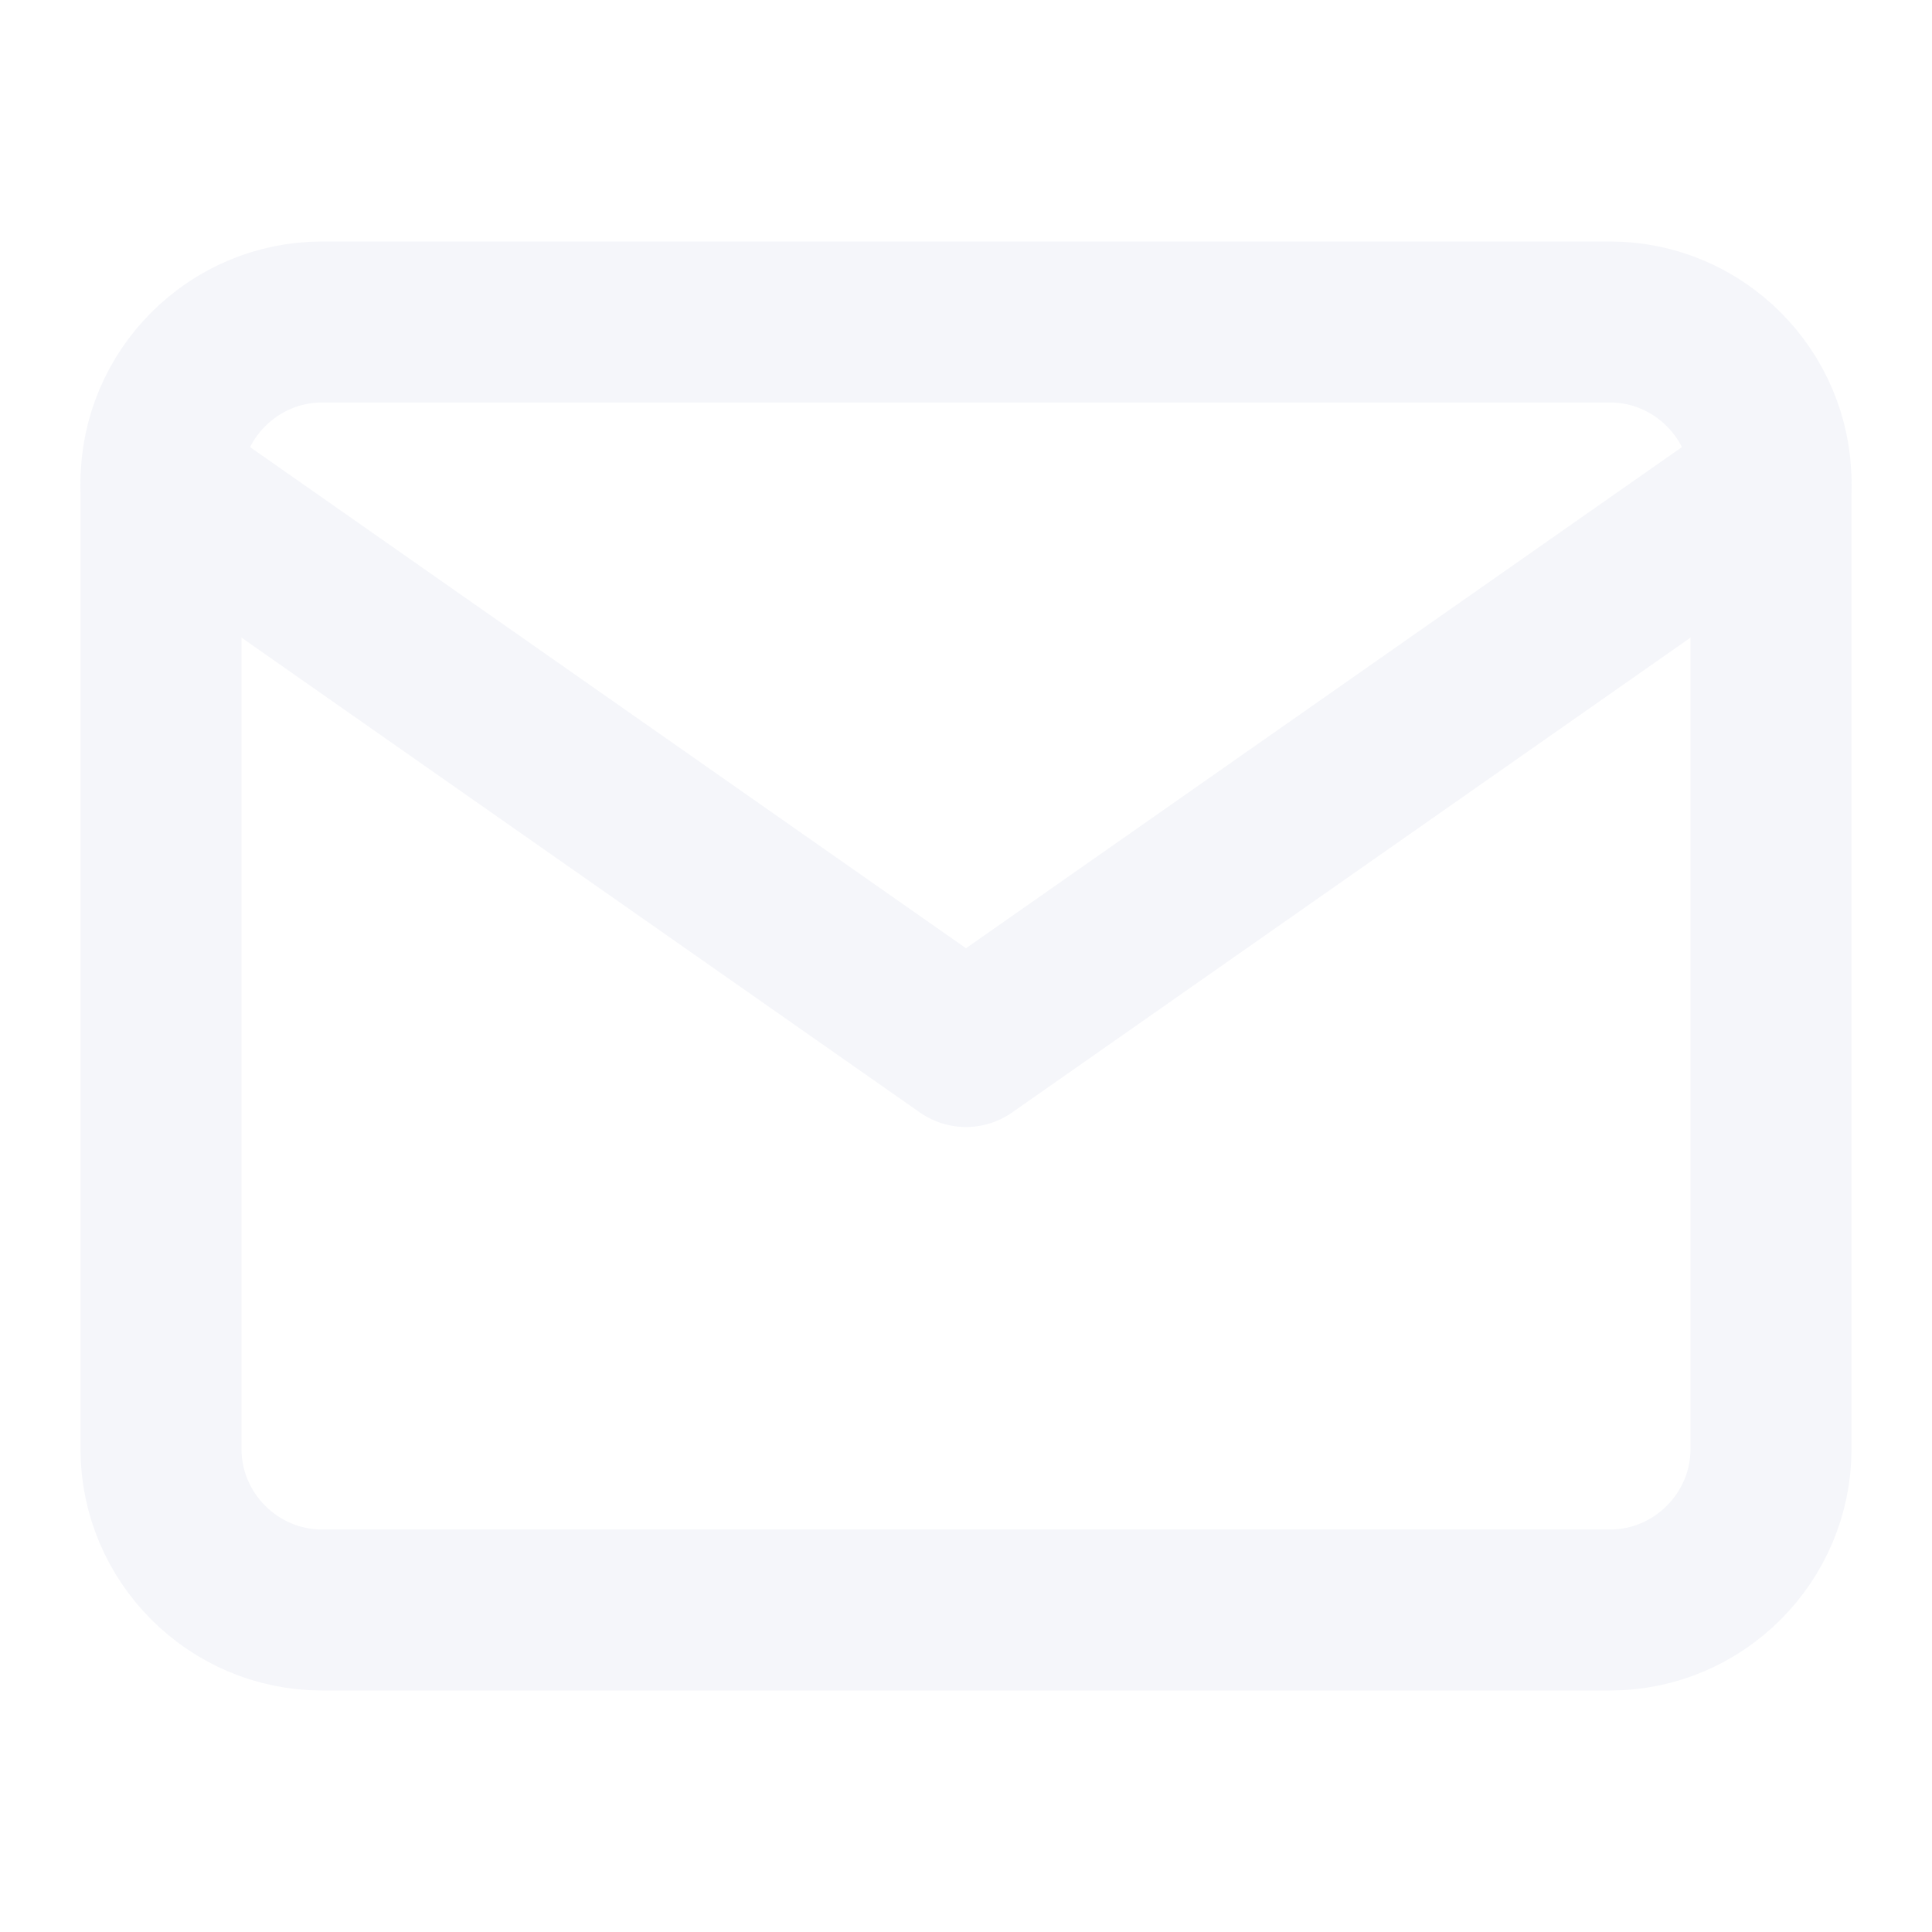
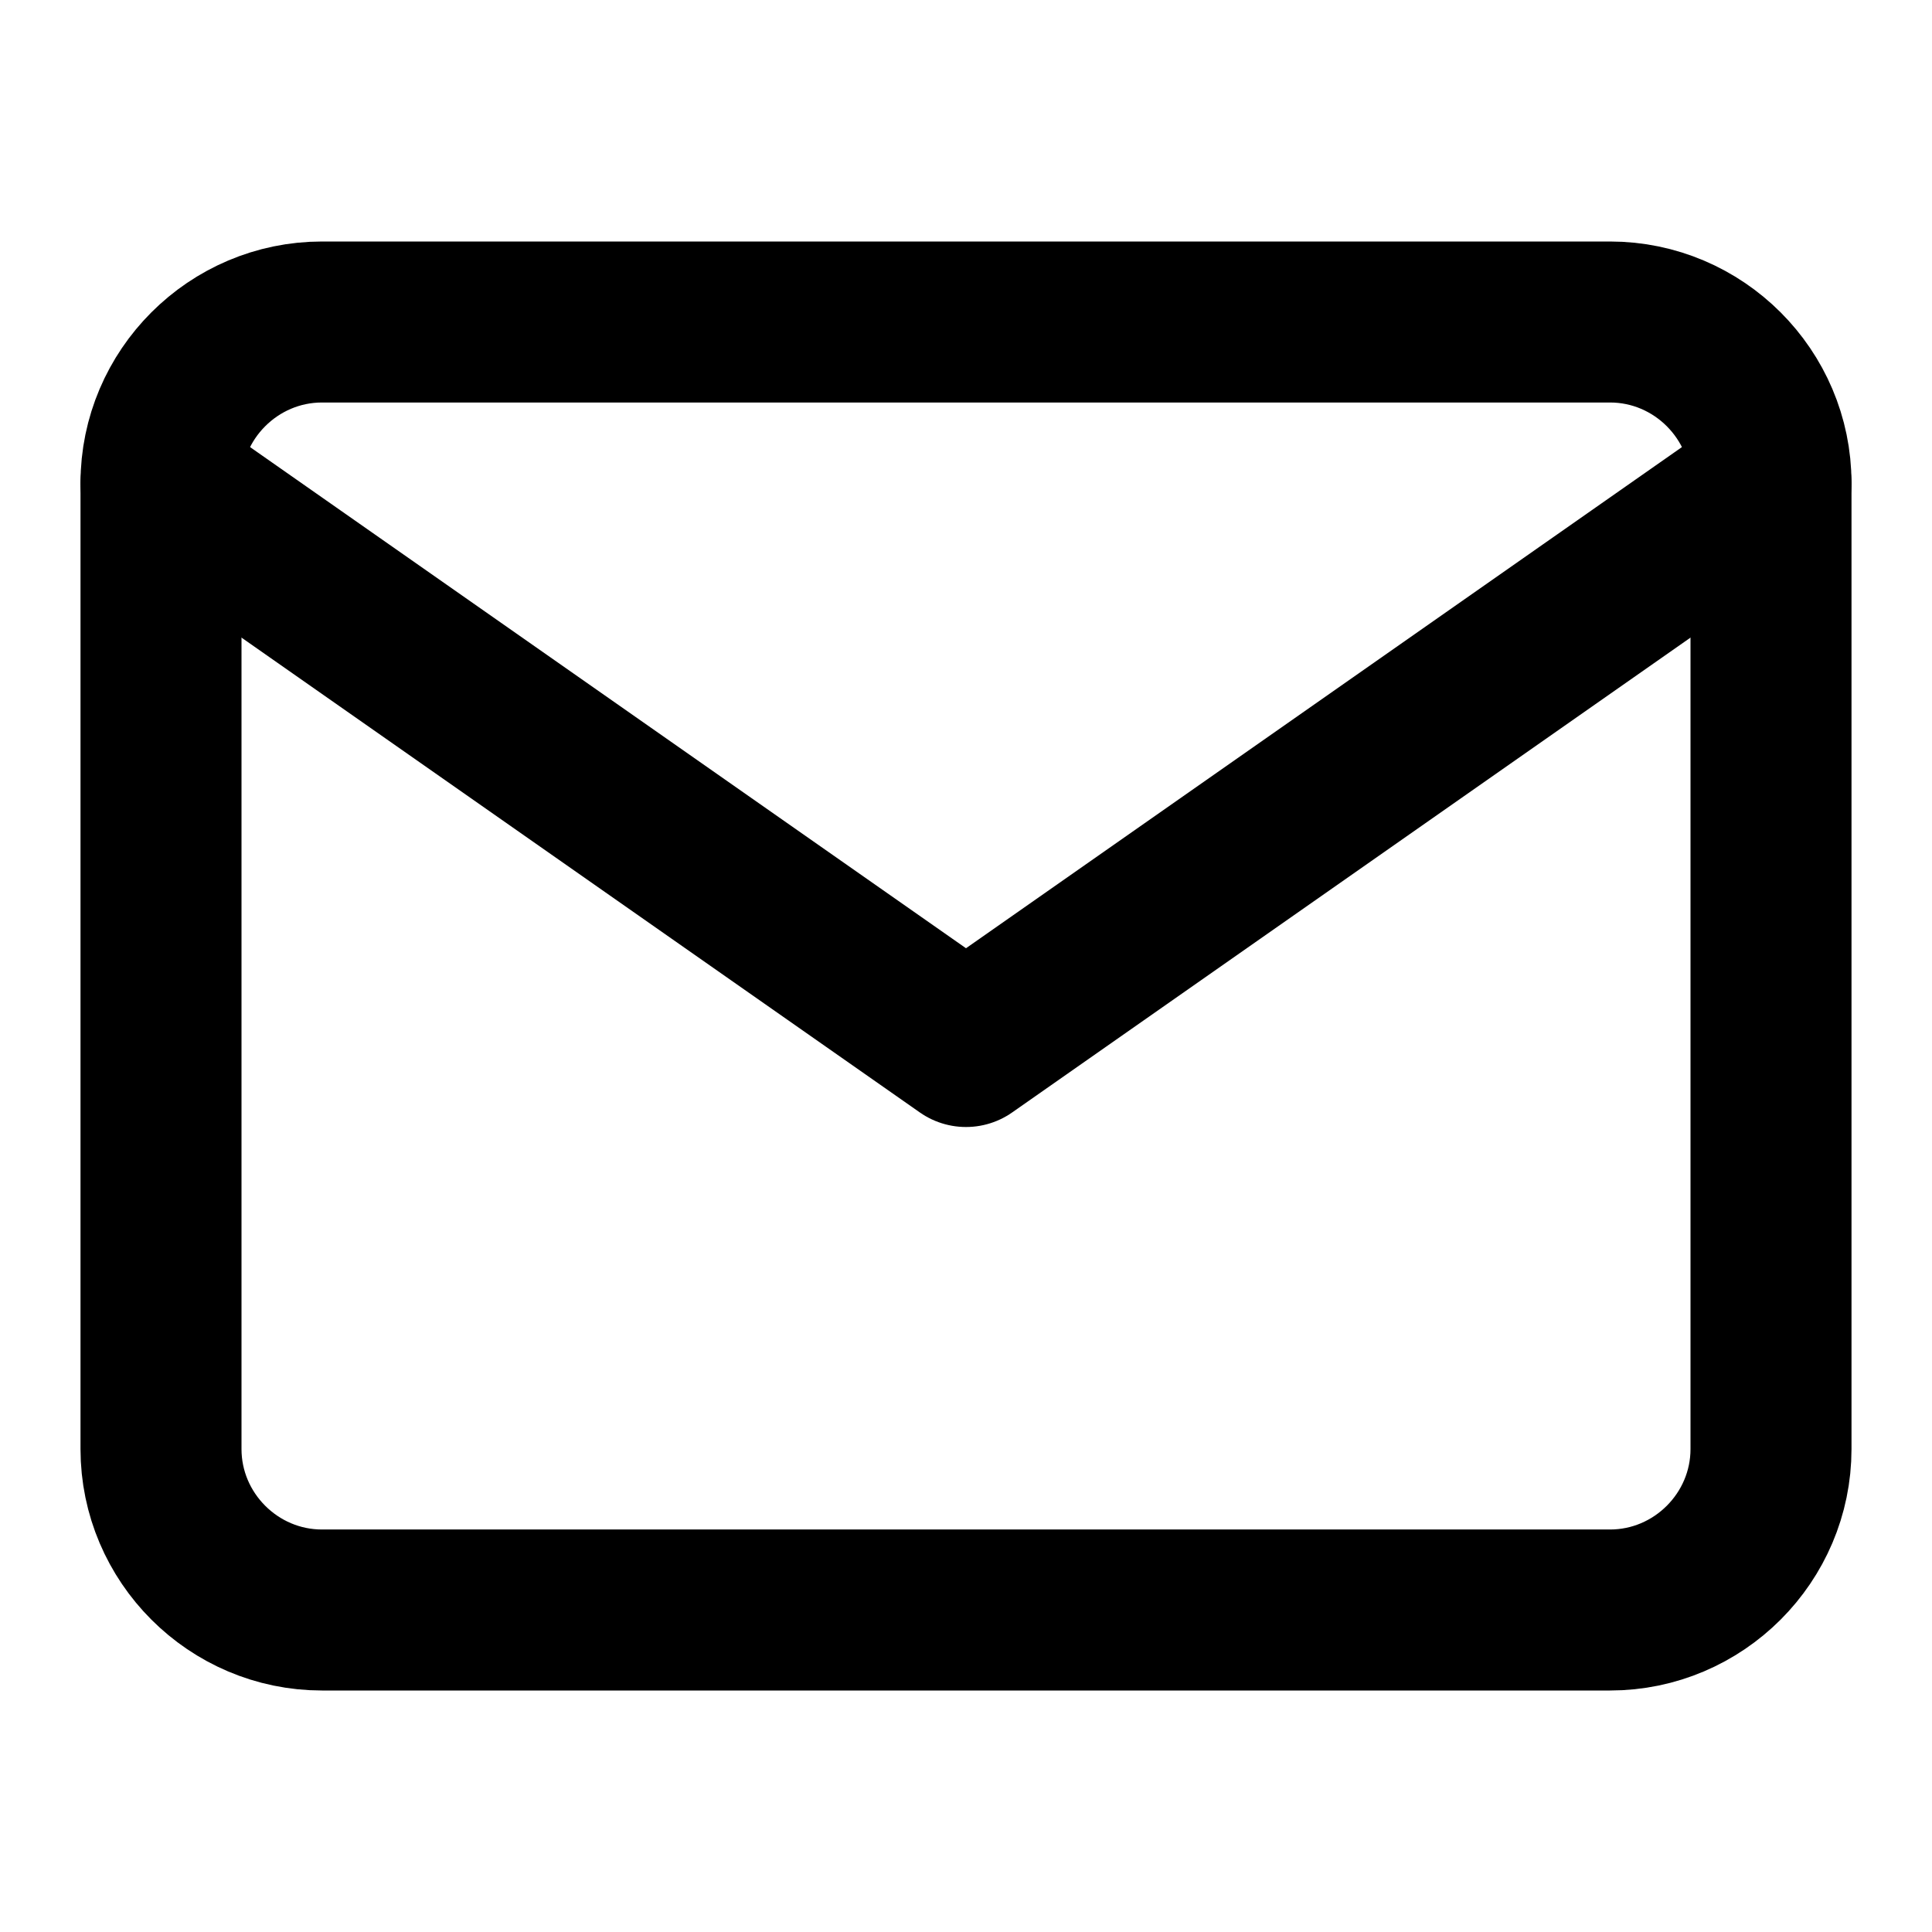
- <svg xmlns="http://www.w3.org/2000/svg" width="24" height="24" viewBox="0 0 24 24" fill="none" stroke="#f5f6fa" stroke-width="2" stroke-linecap="round" stroke-linejoin="round" class="feather feather-mail">
+ <svg xmlns="http://www.w3.org/2000/svg" width="24" height="24" viewBox="0 0 24 24" fill="none" stroke="currentColor" stroke-width="2" stroke-linecap="round" stroke-linejoin="round" class="feather feather-mail">
  <path d="M4 4h16c1.1 0 2 .9 2 2v12c0 1.1-.9 2-2 2H4c-1.1 0-2-.9-2-2V6c0-1.1.9-2 2-2z" />
  <polyline points="22,6 12,13 2,6" />
</svg>
